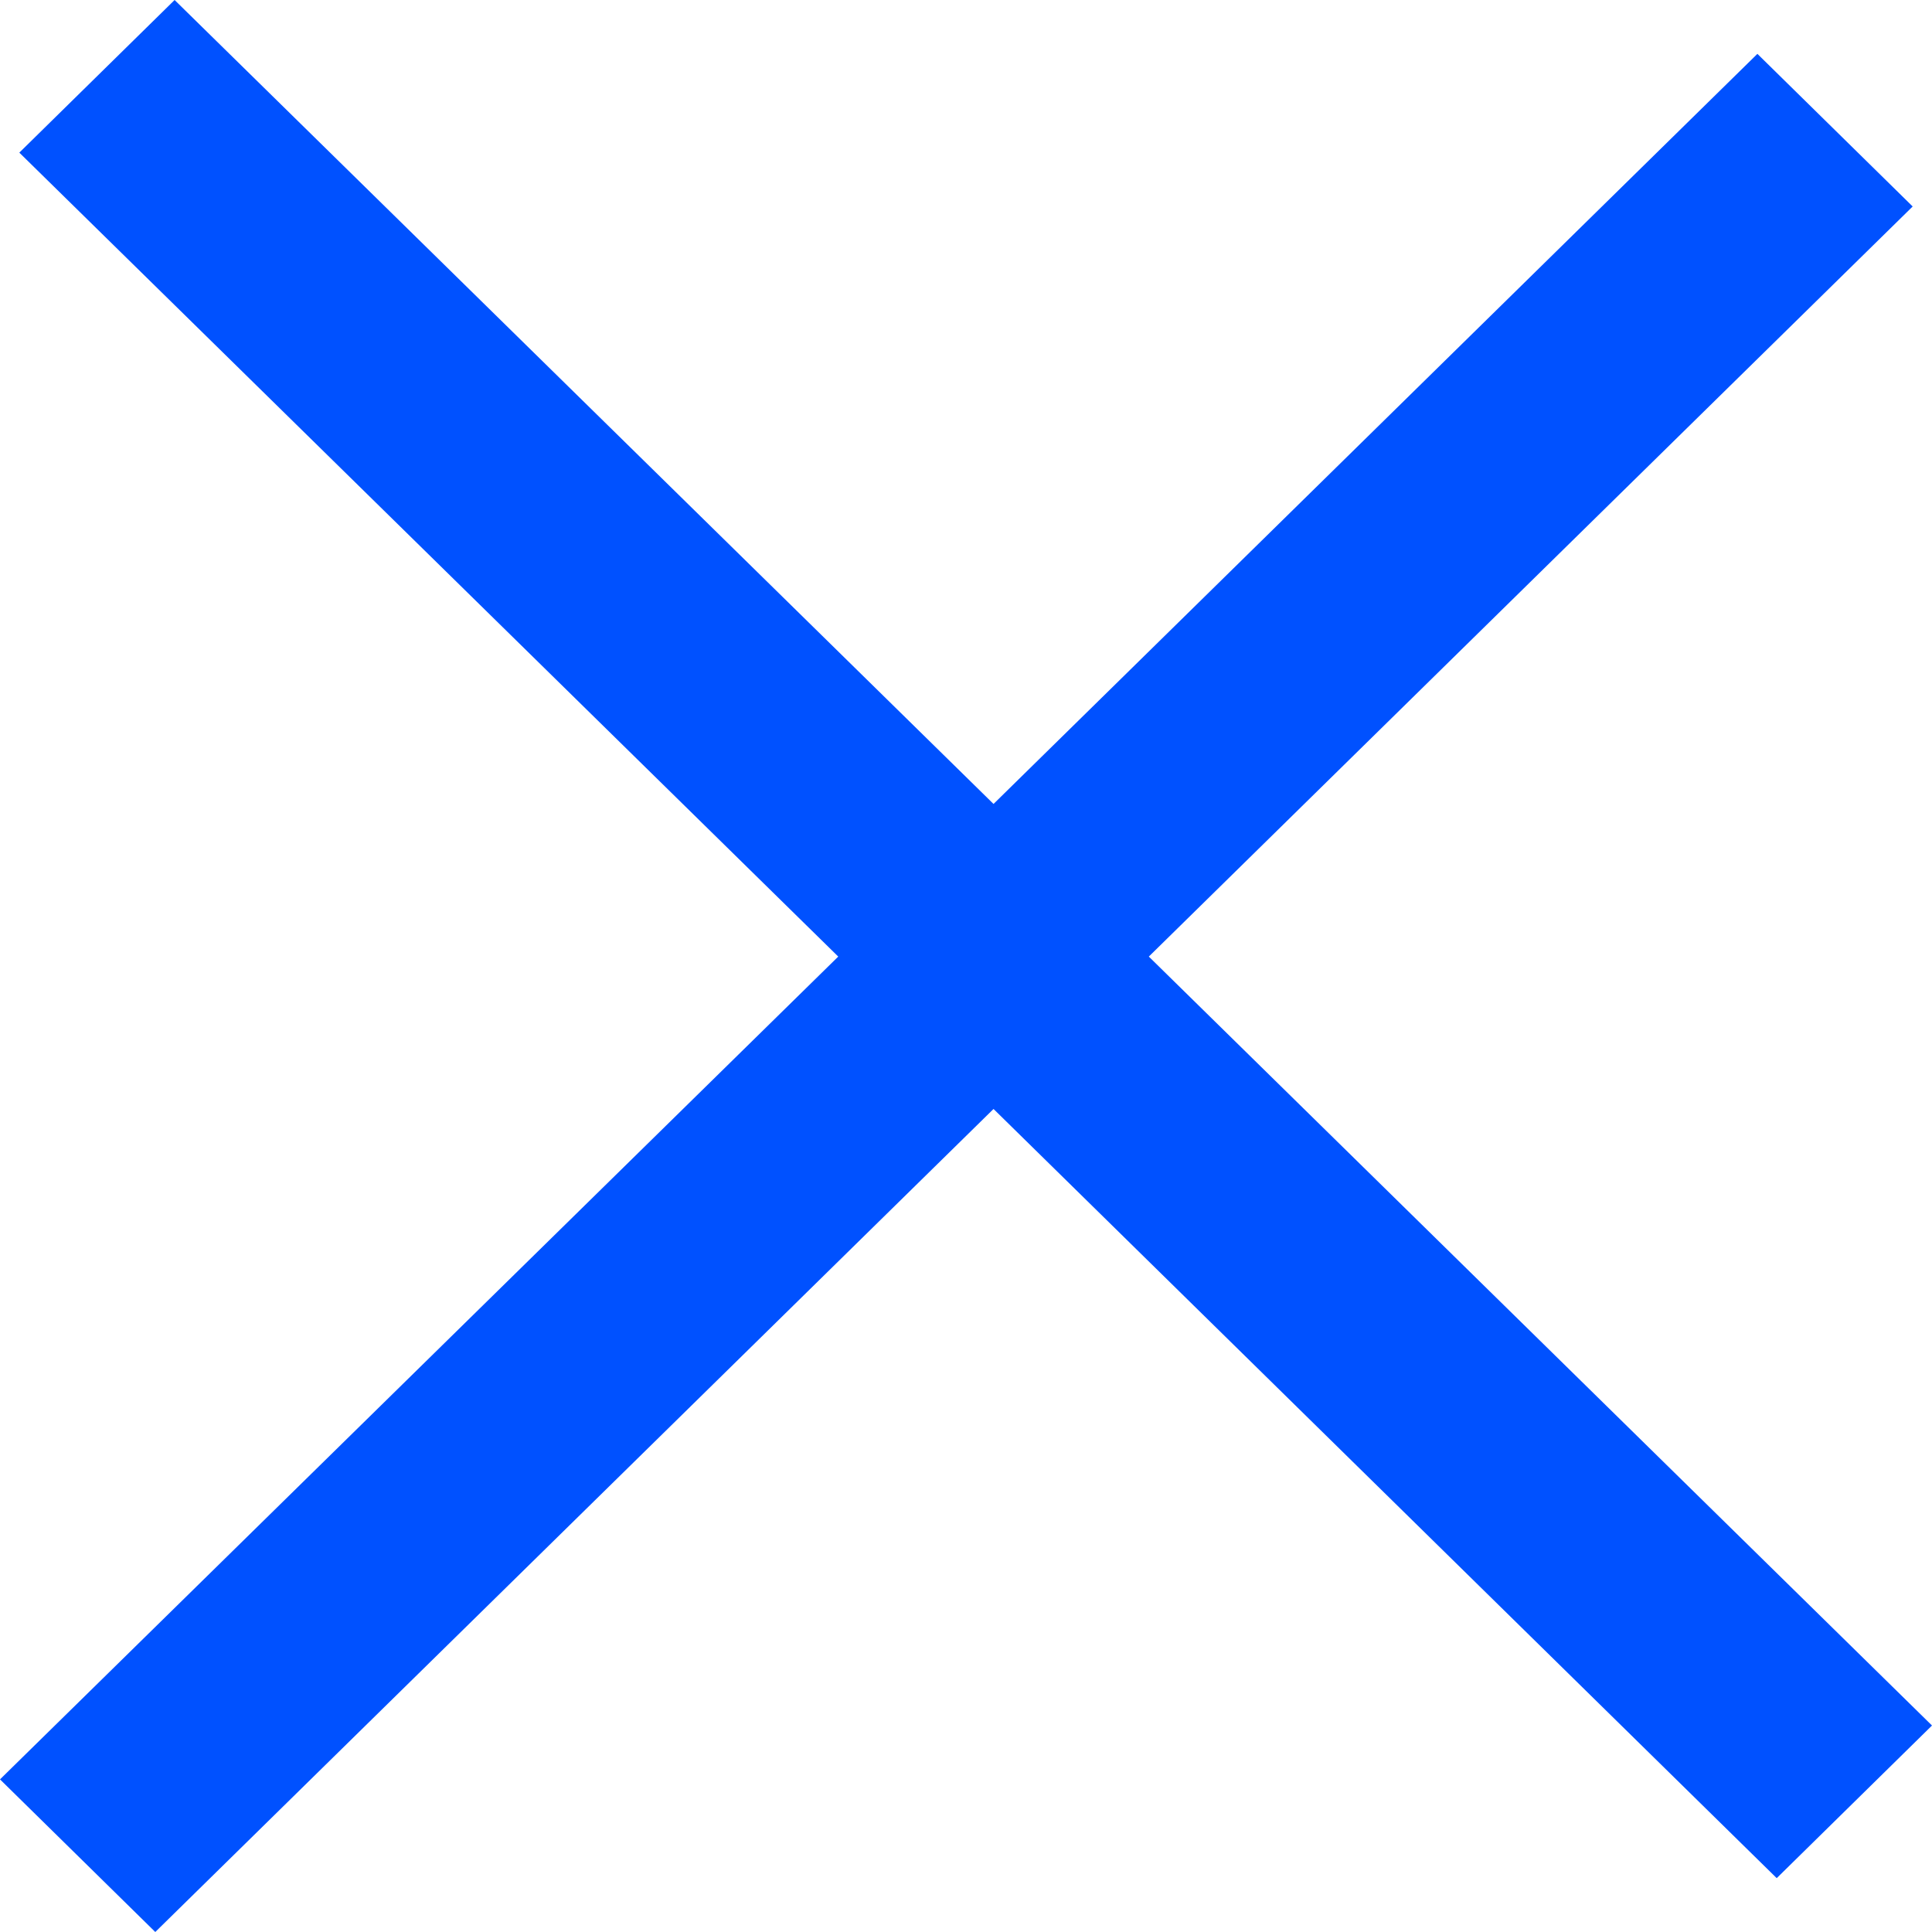
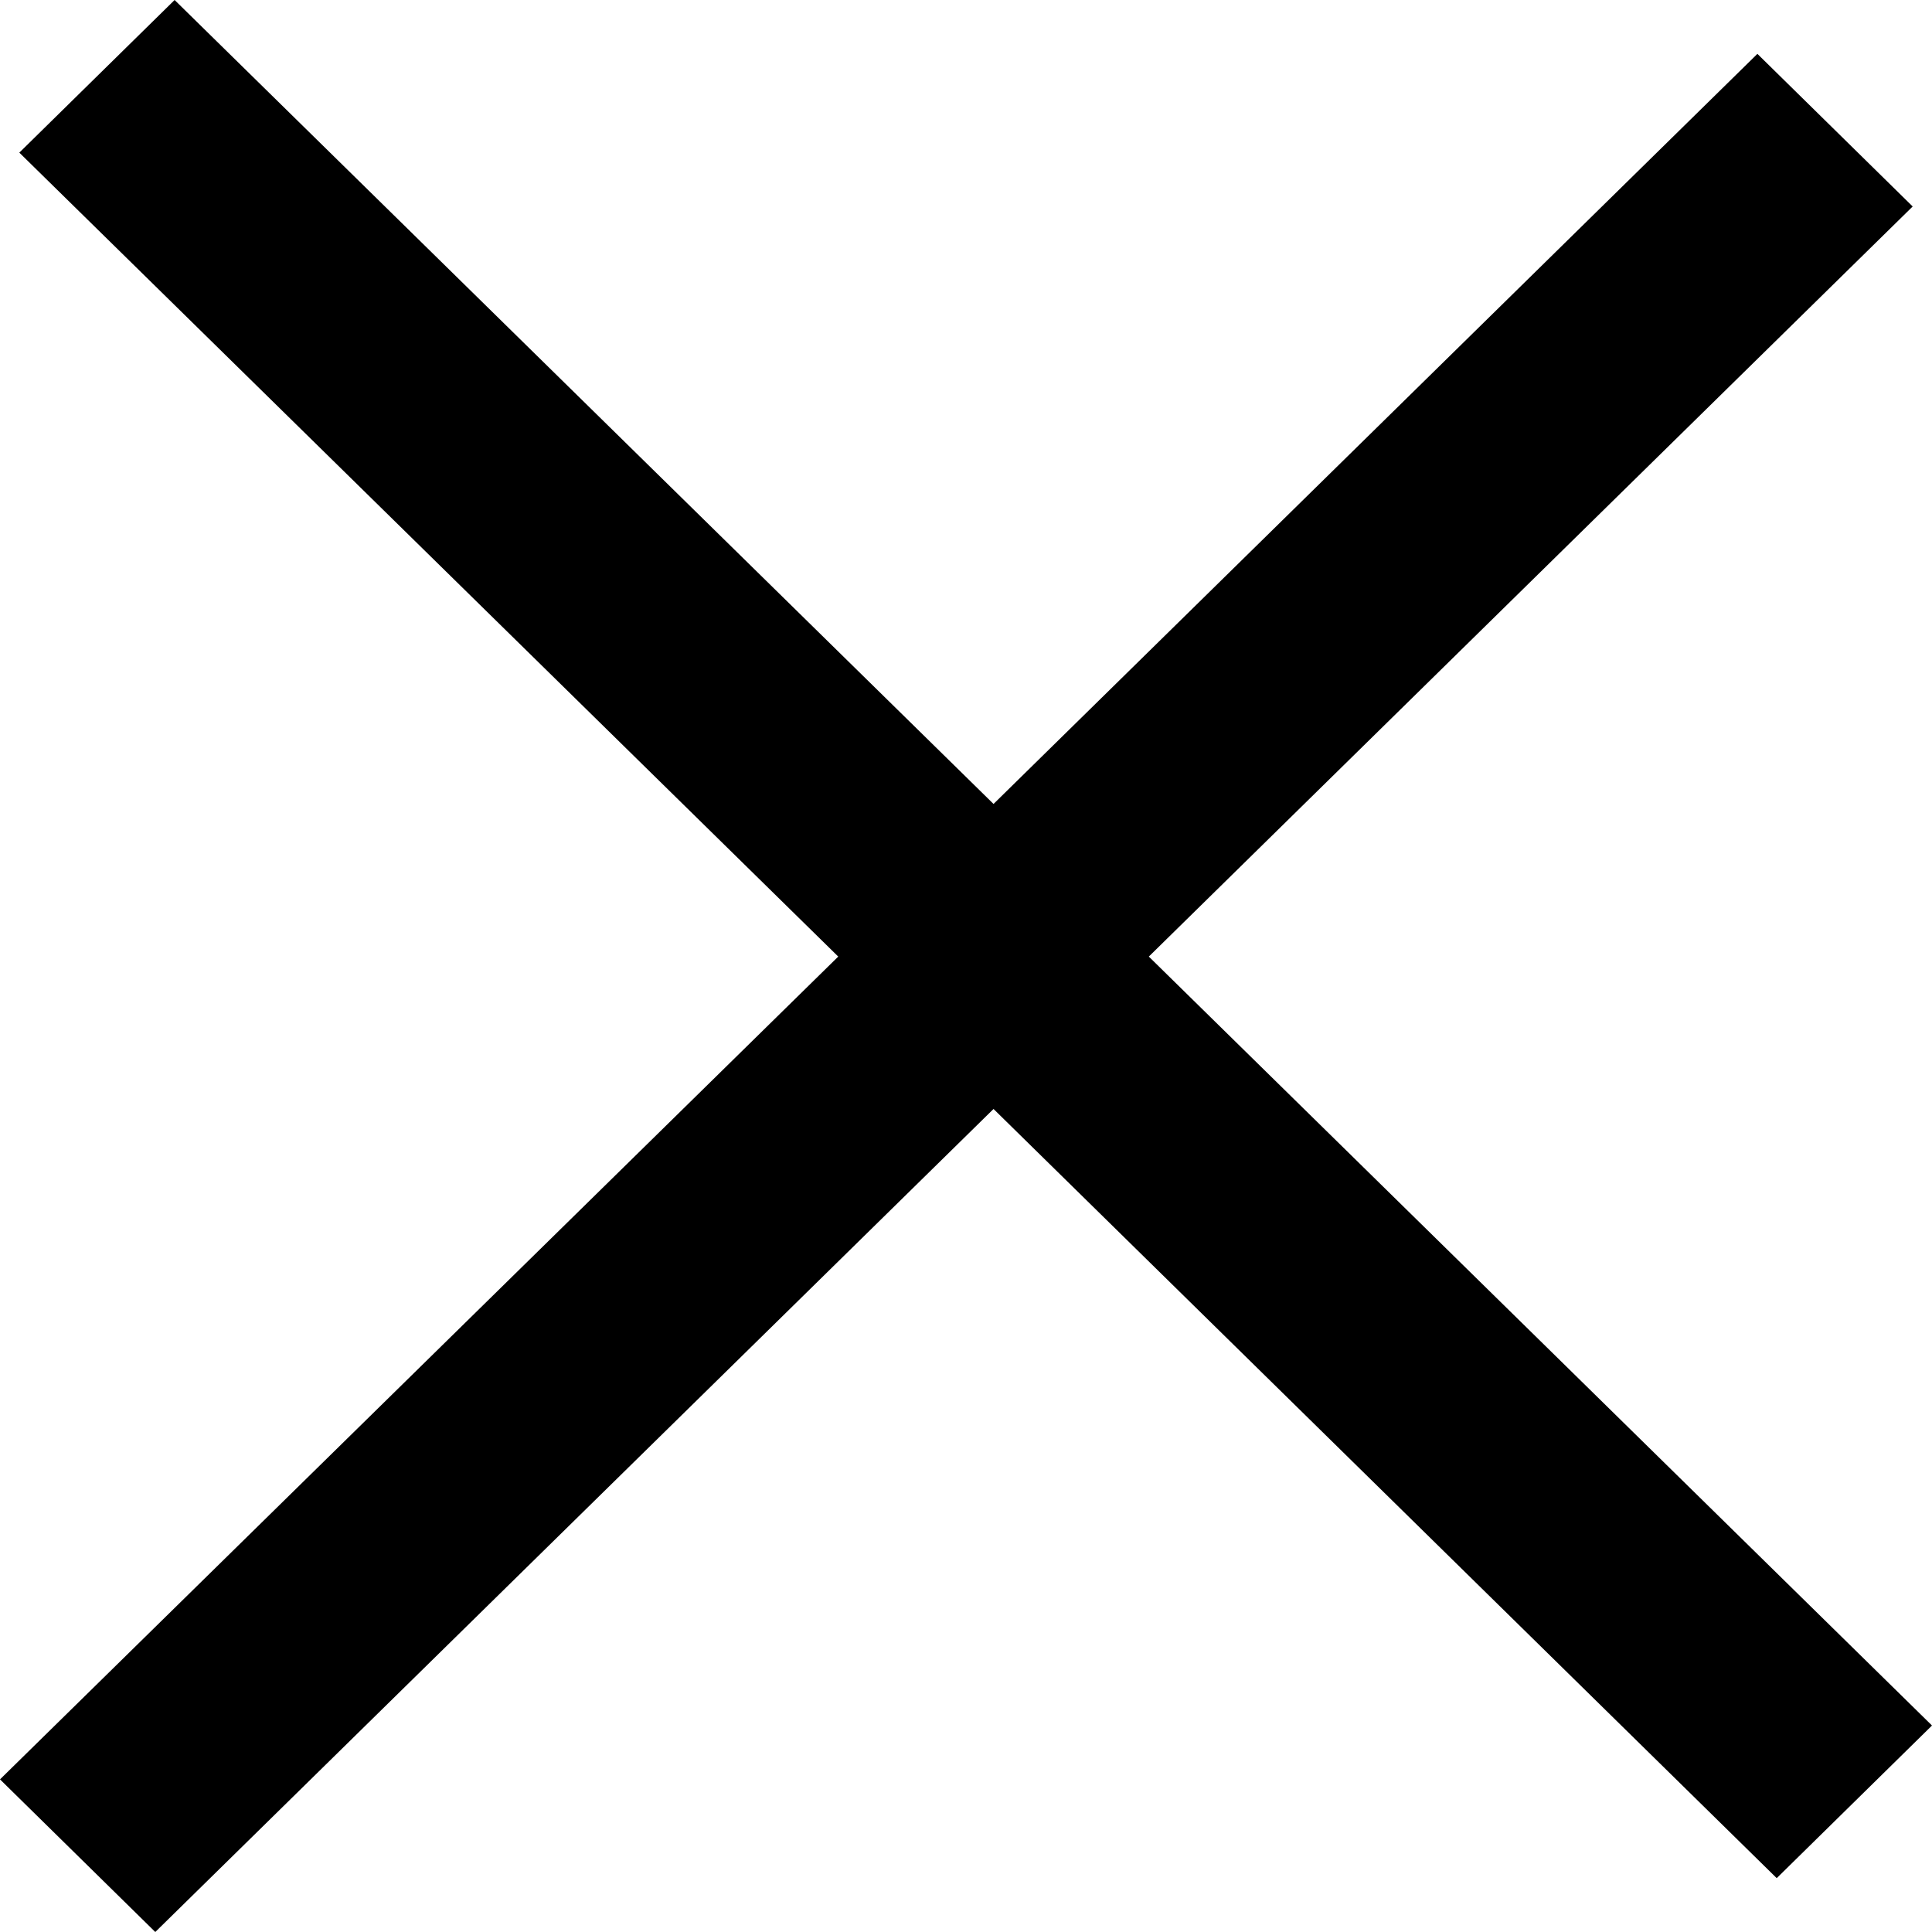
<svg xmlns="http://www.w3.org/2000/svg" width="8" height="8" viewBox="0 0 8 8" fill="none">
-   <path d="M4.114 4.592L7.357 7.777L8 7.145L4.757 3.961L7.92 0.855L7.277 0.223L4.114 3.329L0.723 0L0.08 0.632L3.471 3.961L0 7.368L0.643 8L4.114 4.592Z" fill="#0051FF" />
+   <path d="M4.114 4.592L7.357 7.777L8 7.145L4.757 3.961L7.92 0.855L7.277 0.223L4.114 3.329L0.723 0L0.08 0.632L3.471 3.961L0 7.368L0.643 8L4.114 4.592Z" fill="currentColor" />
</svg>
